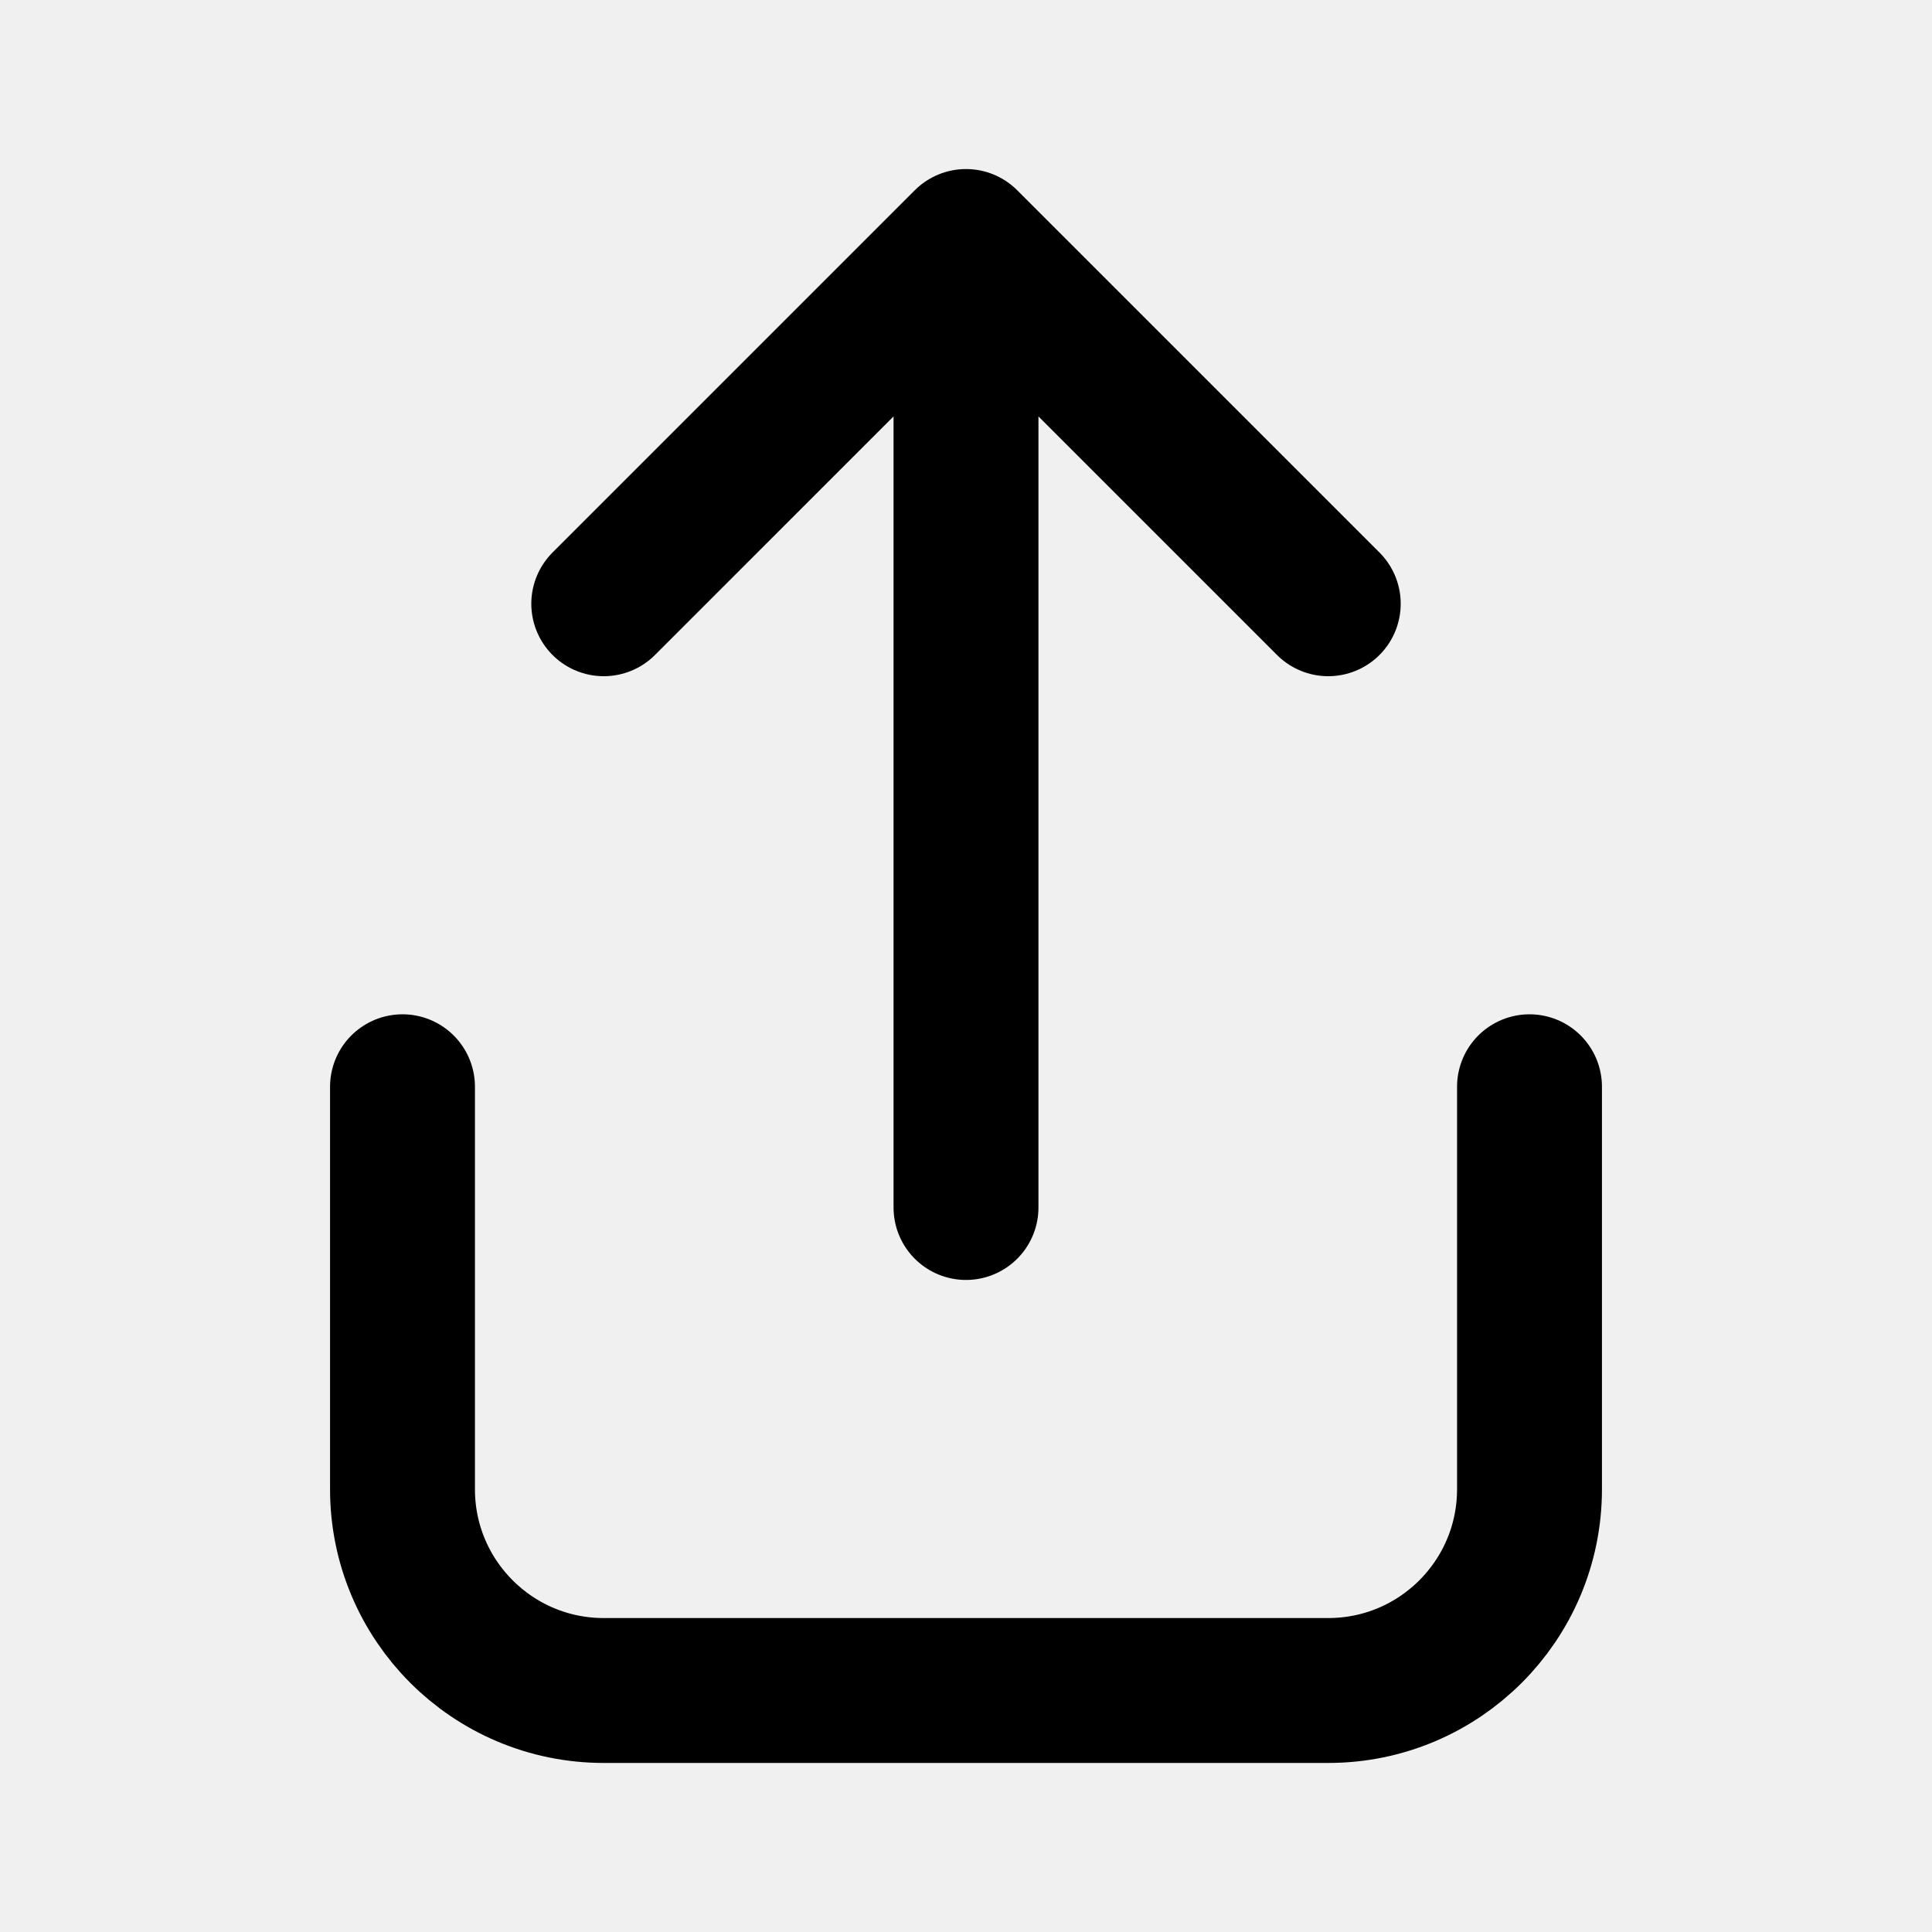
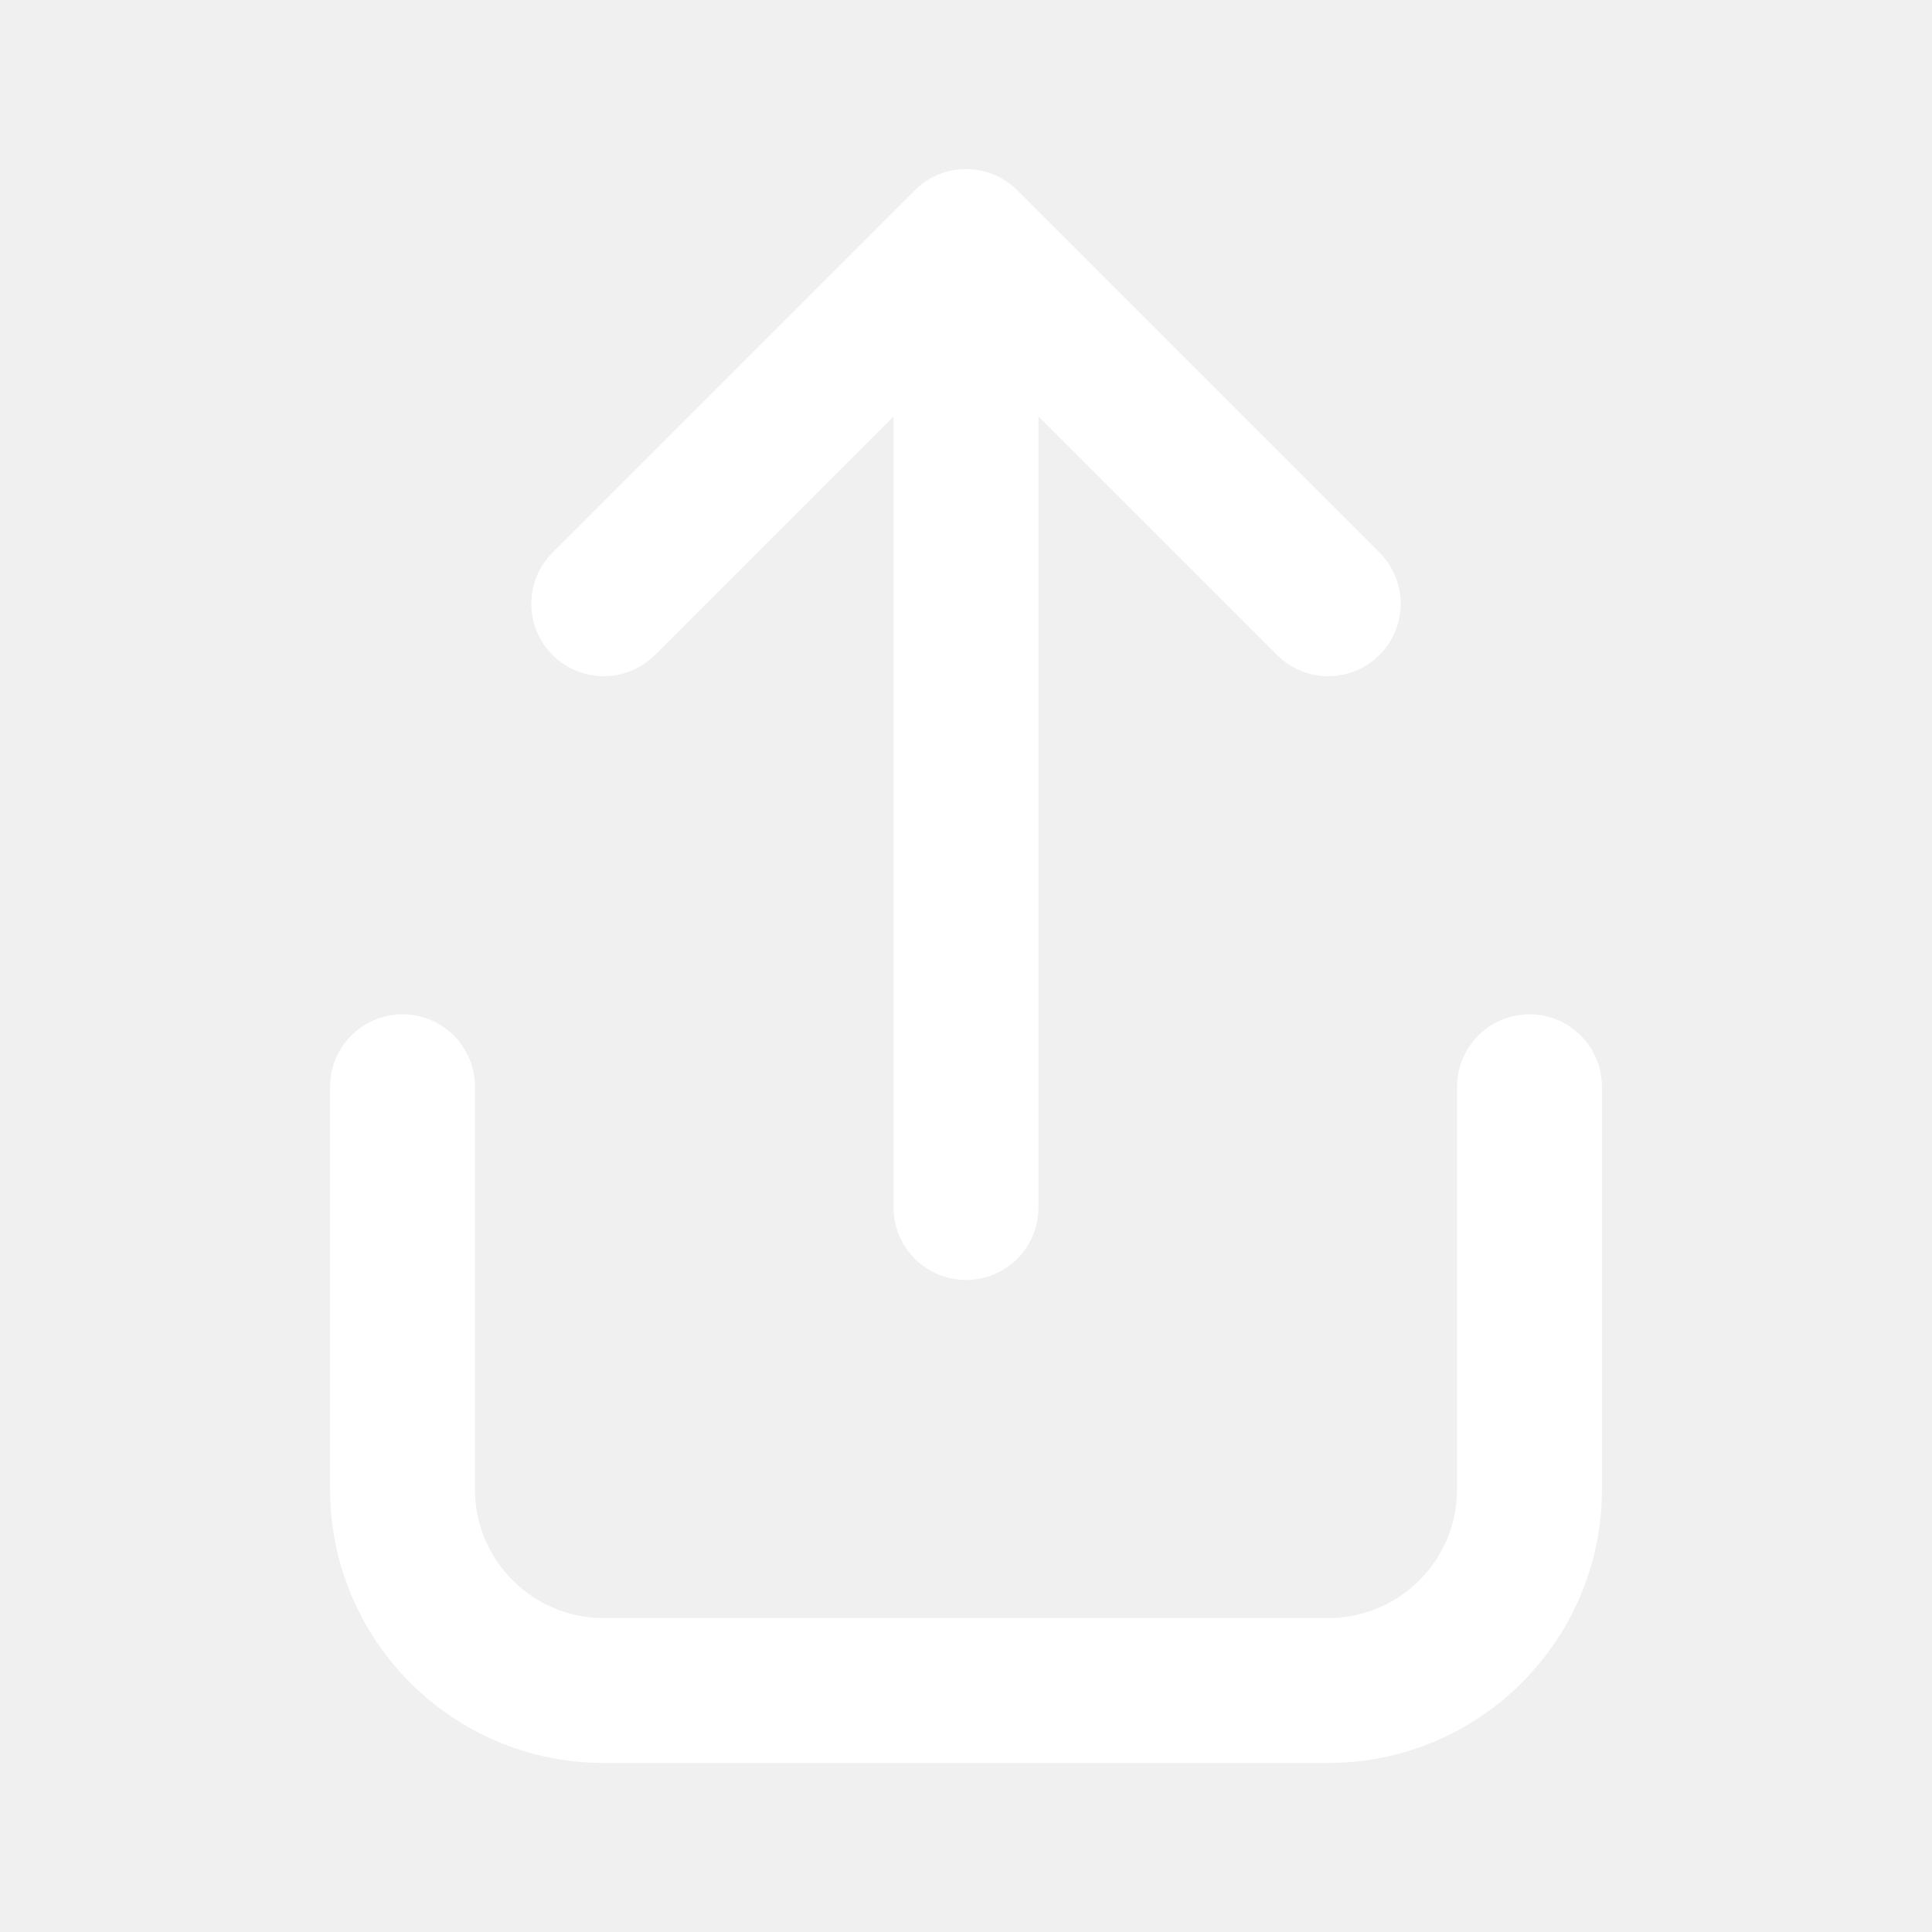
<svg xmlns="http://www.w3.org/2000/svg" width="24" height="24" viewBox="0 0 24 24" fill="none">
-   <path d="M12 15V3m0 0L7.5 7.5M12 3l4.5 4.5M5 13.5v5A2.5 2.5 0 0 0 7.5 21h9a2.5 2.5 0 0 0 2.5-2.5v-5" stroke="currentColor" stroke-width="1.8" stroke-linecap="round" stroke-linejoin="round" />
+   <path d="M12 15V3m0 0L7.5 7.5M12 3l4.5 4.5M5 13.5v5A2.5 2.5 0 0 0 7.5 21h9a2.5 2.5 0 0 0 2.5-2.5v-5" stroke="#fff" stroke-width="1.8" stroke-linecap="round" stroke-linejoin="round" />
</svg>
